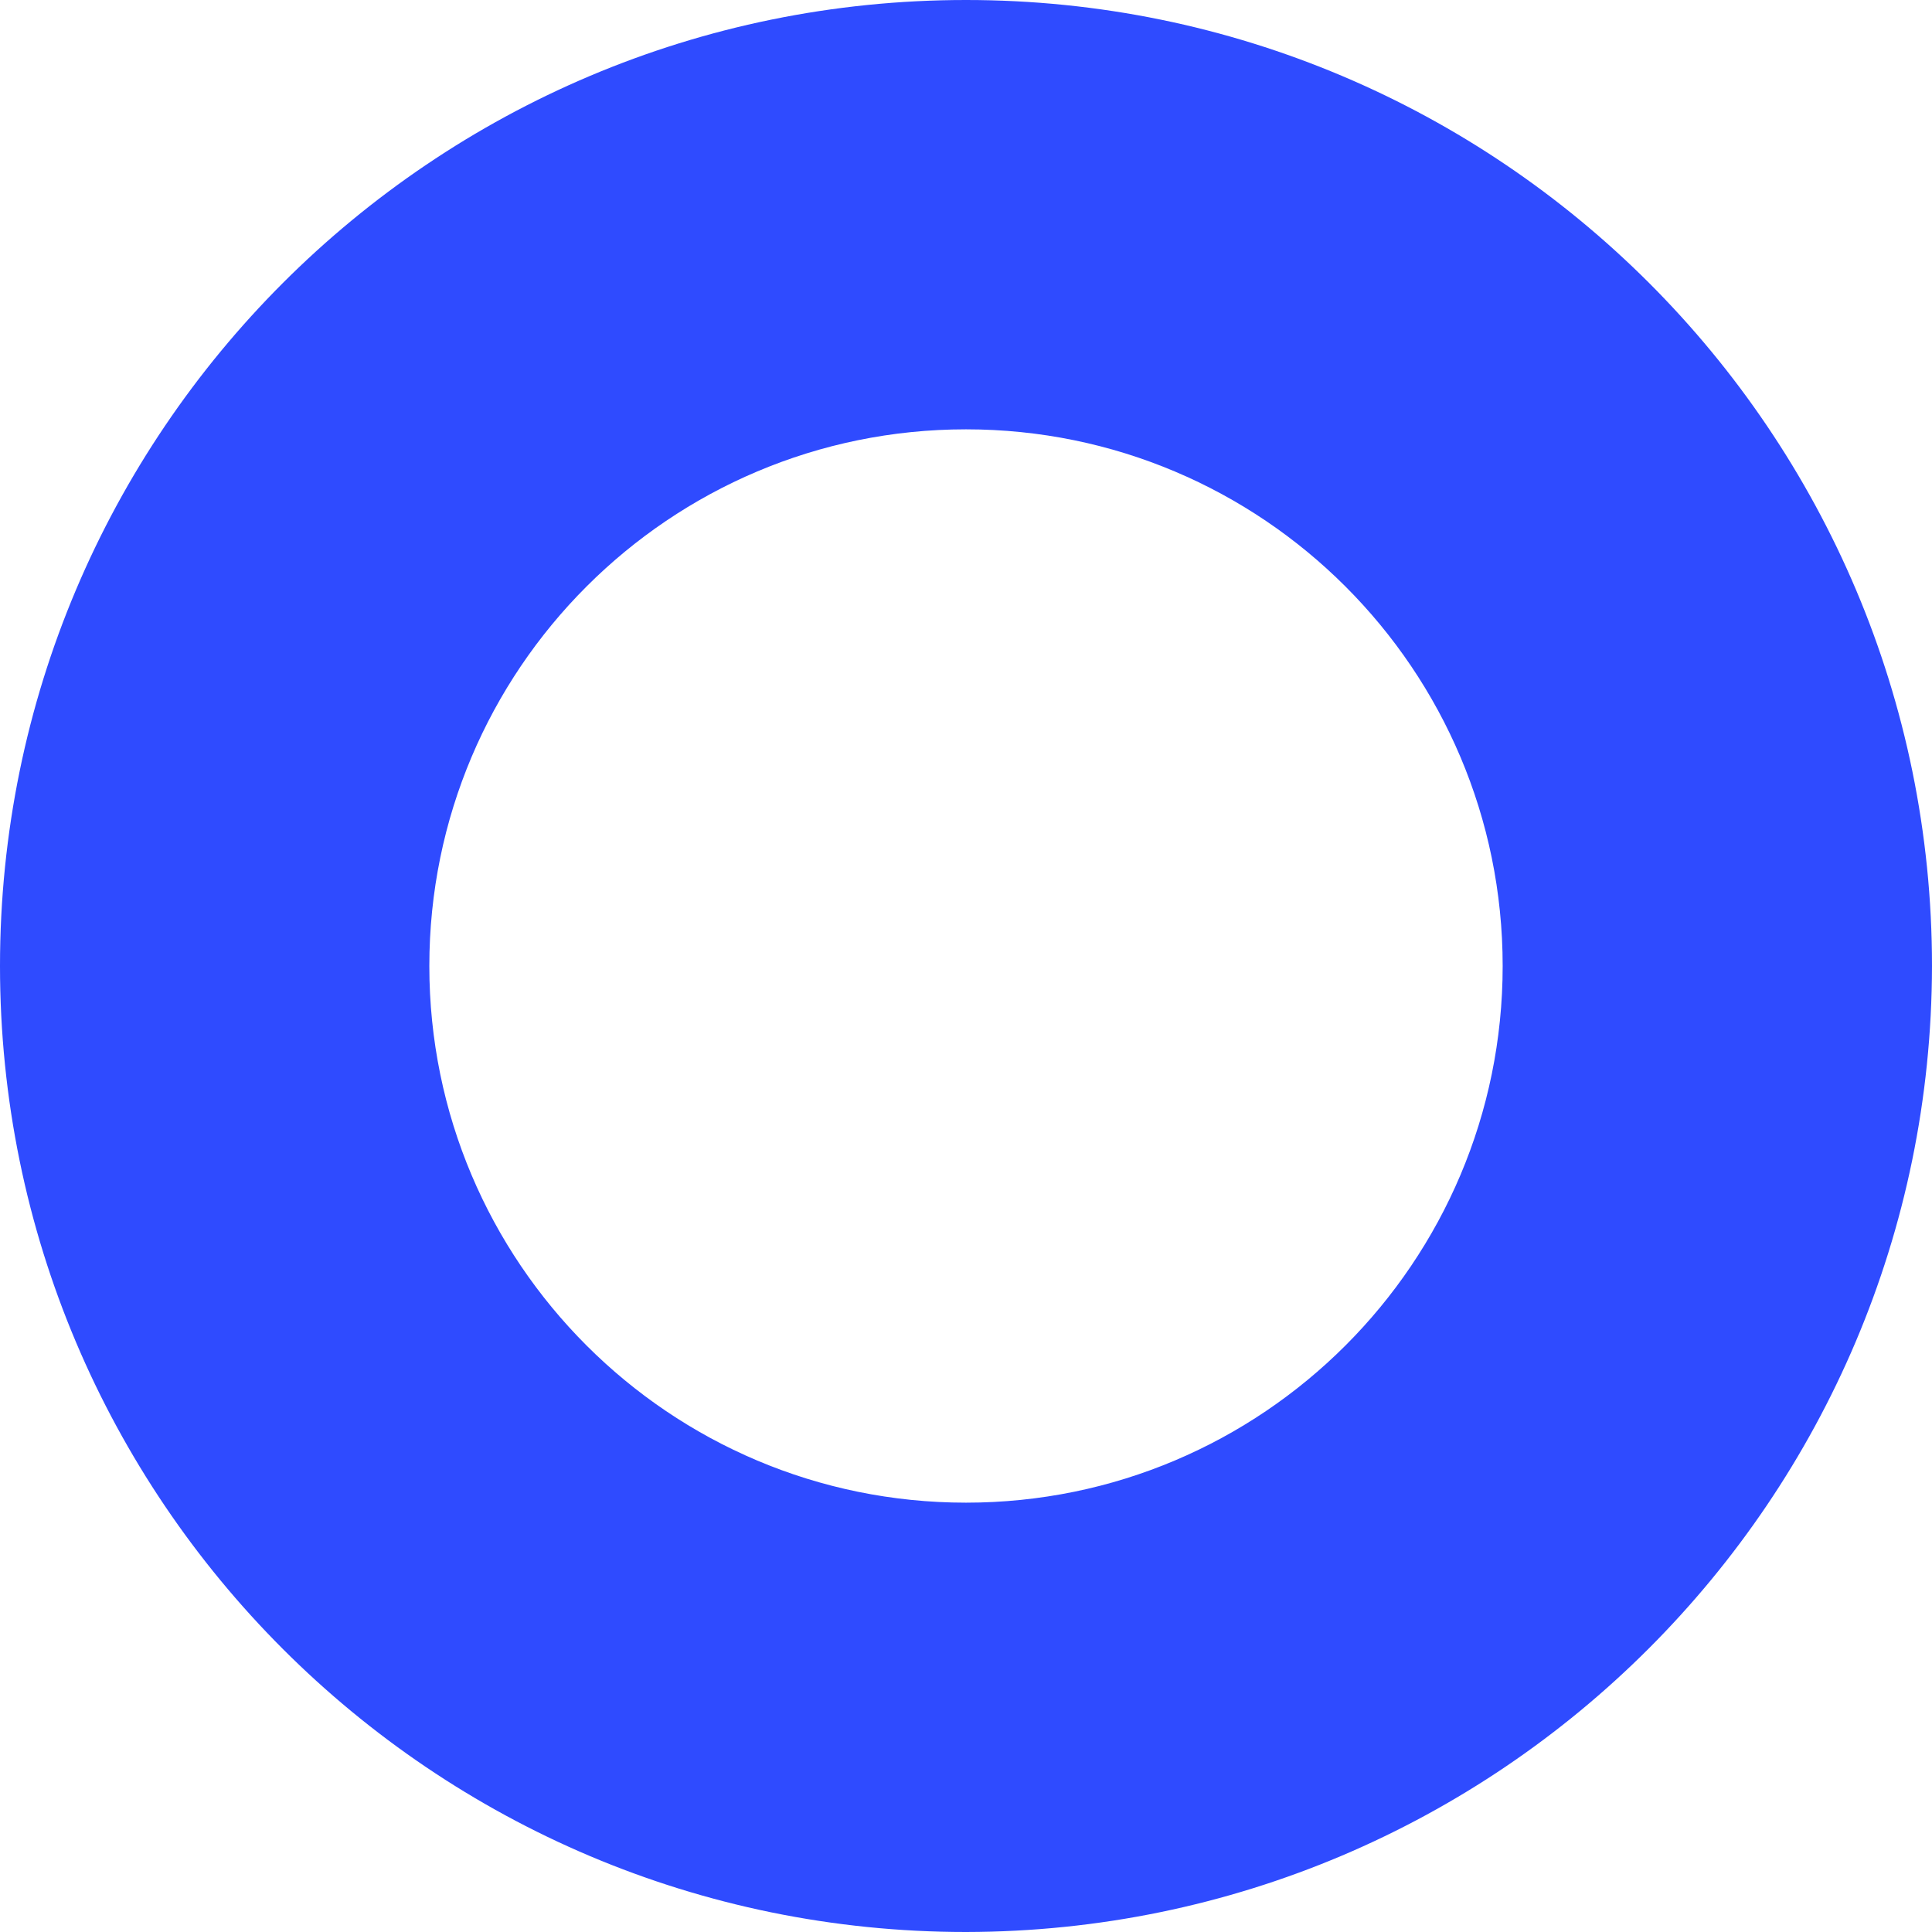
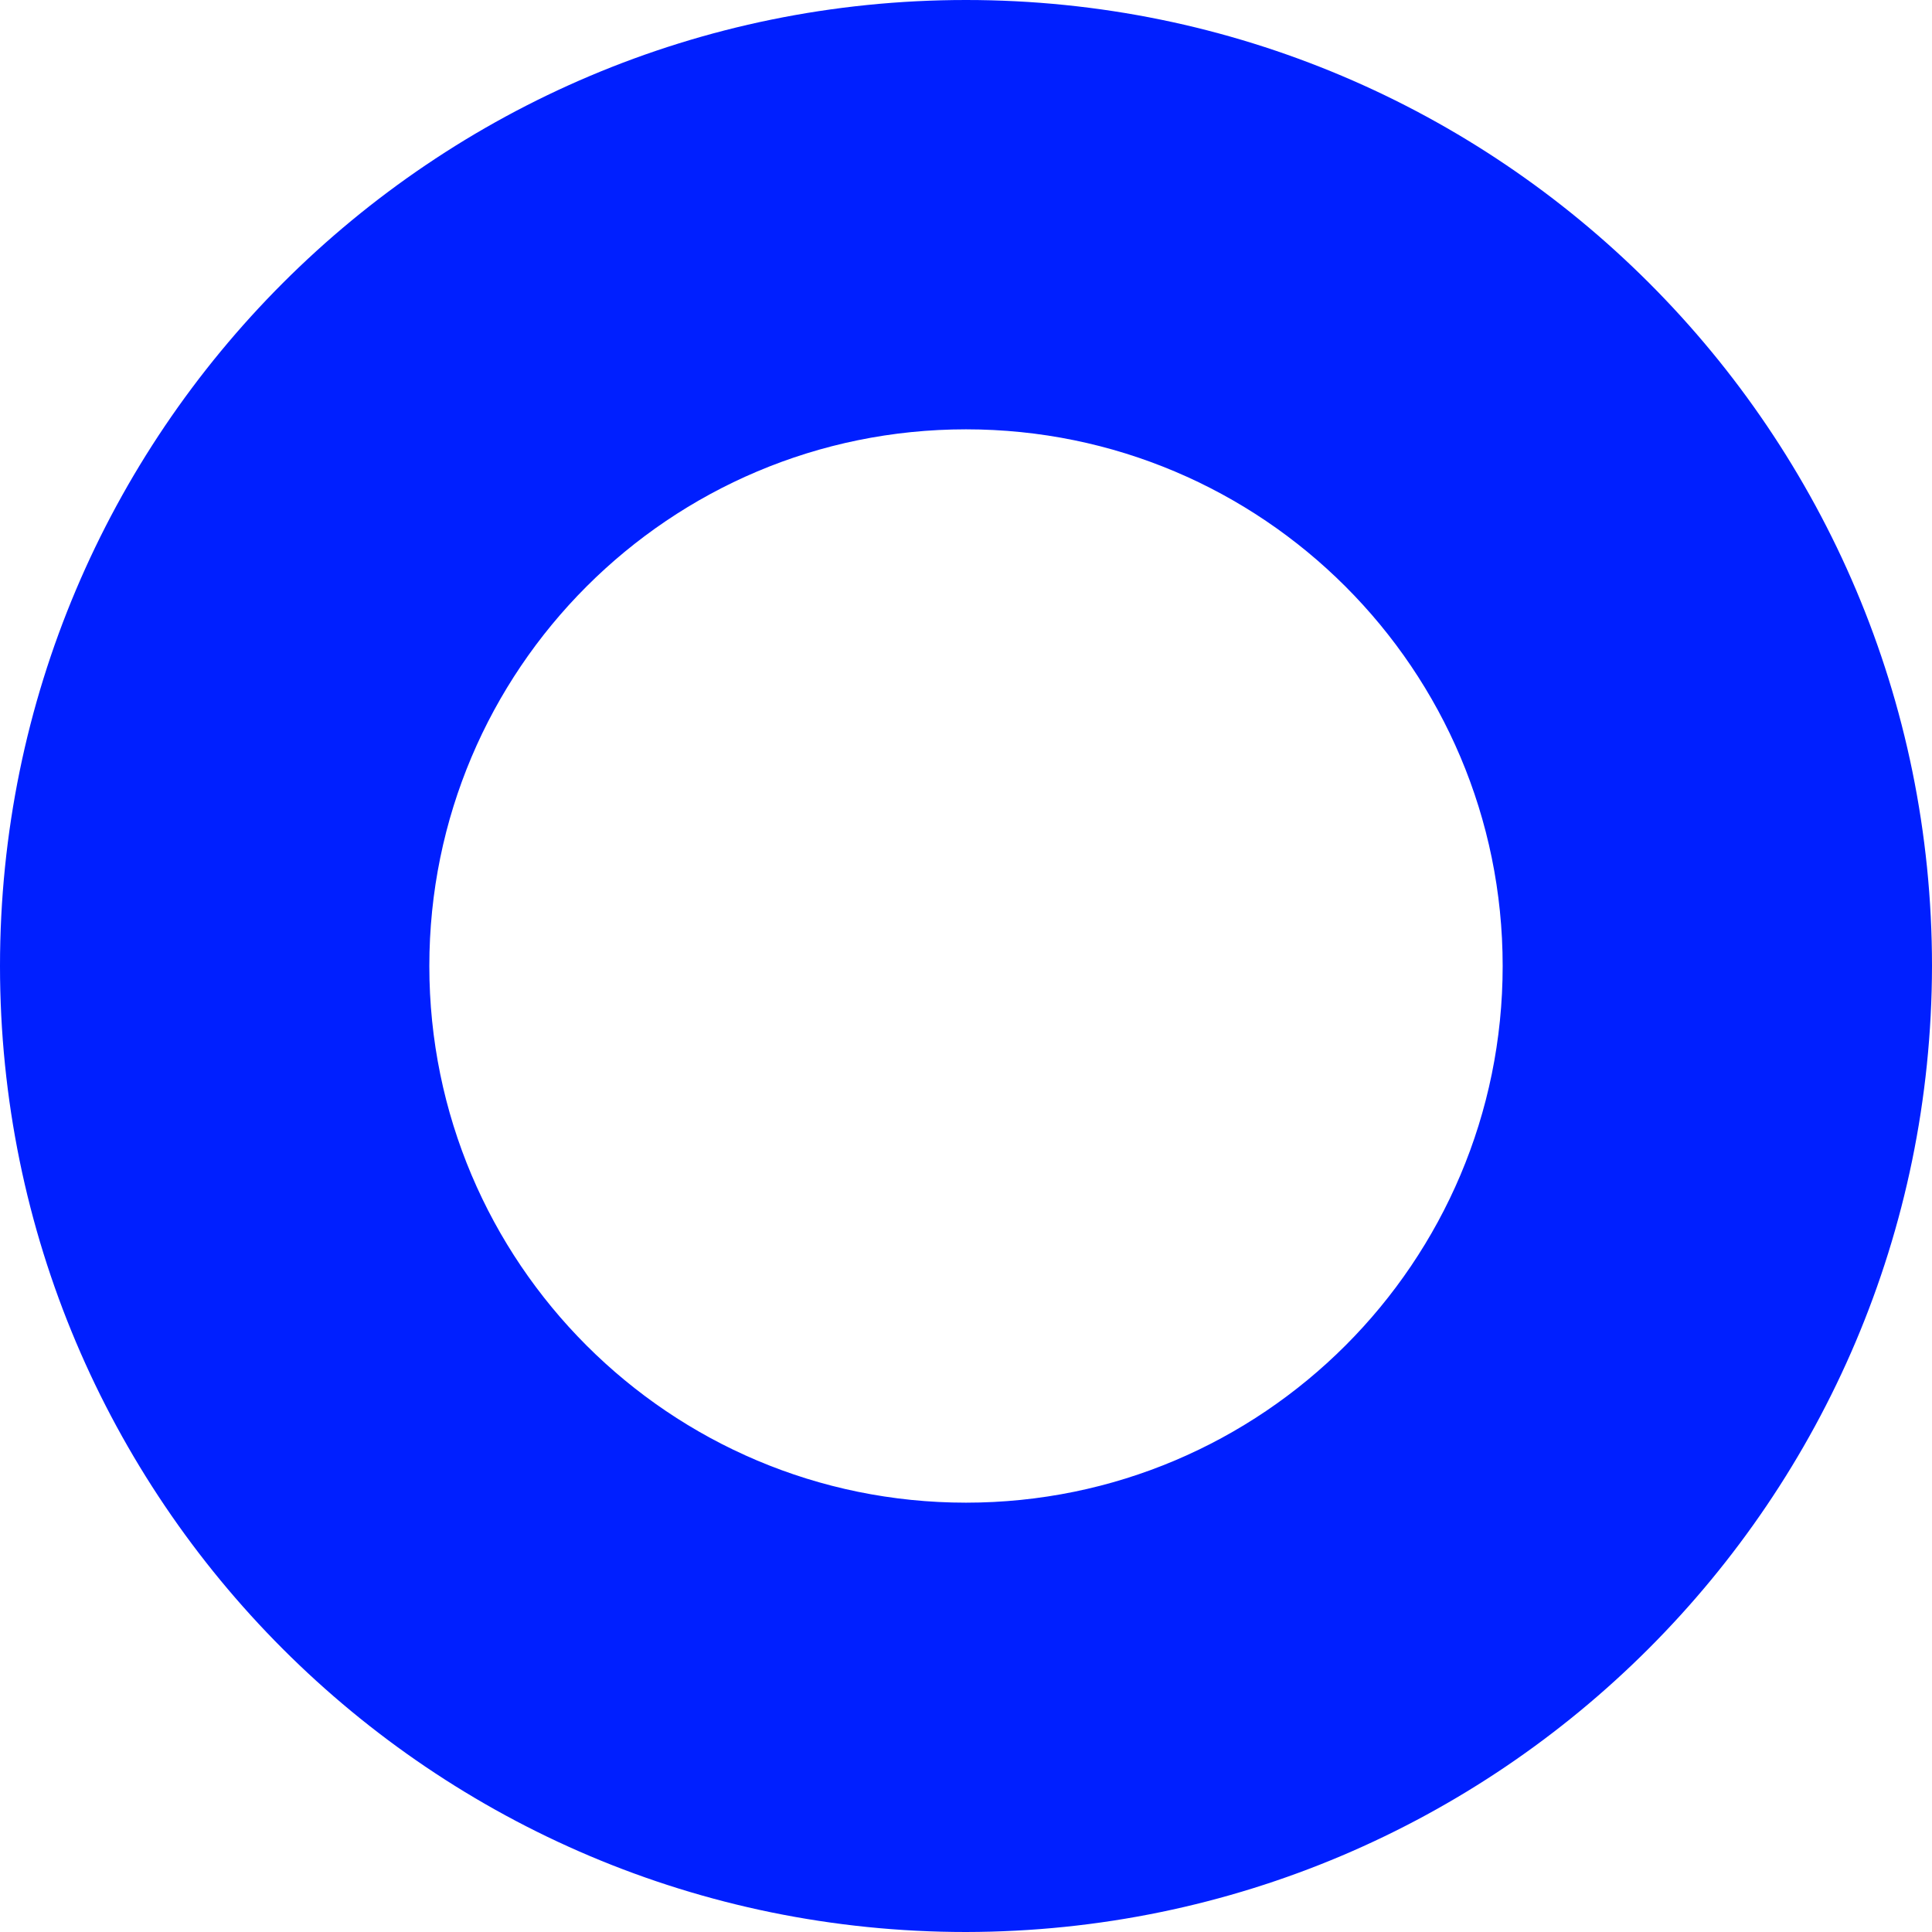
<svg xmlns="http://www.w3.org/2000/svg" id="logo" width="45" height="45" viewBox="0 0 45 45">
-   <path id="Path_12" data-name="Path 12" d="M22.5,45A22.5,22.5,0,1,1,45,22.5,22.534,22.534,0,0,1,22.5,45Zm0-35A12.5,12.5,0,1,0,35,22.5,12.5,12.5,0,0,0,22.5,10Z" fill="#2f4bff" />
+   <path id="Path_12" data-name="Path 12" d="M22.5,45A22.5,22.5,0,1,1,45,22.5,22.534,22.534,0,0,1,22.5,45Zm0-35A12.5,12.5,0,1,0,35,22.5,12.5,12.5,0,0,0,22.5,10Z" fill="#001FFF" />
</svg>
